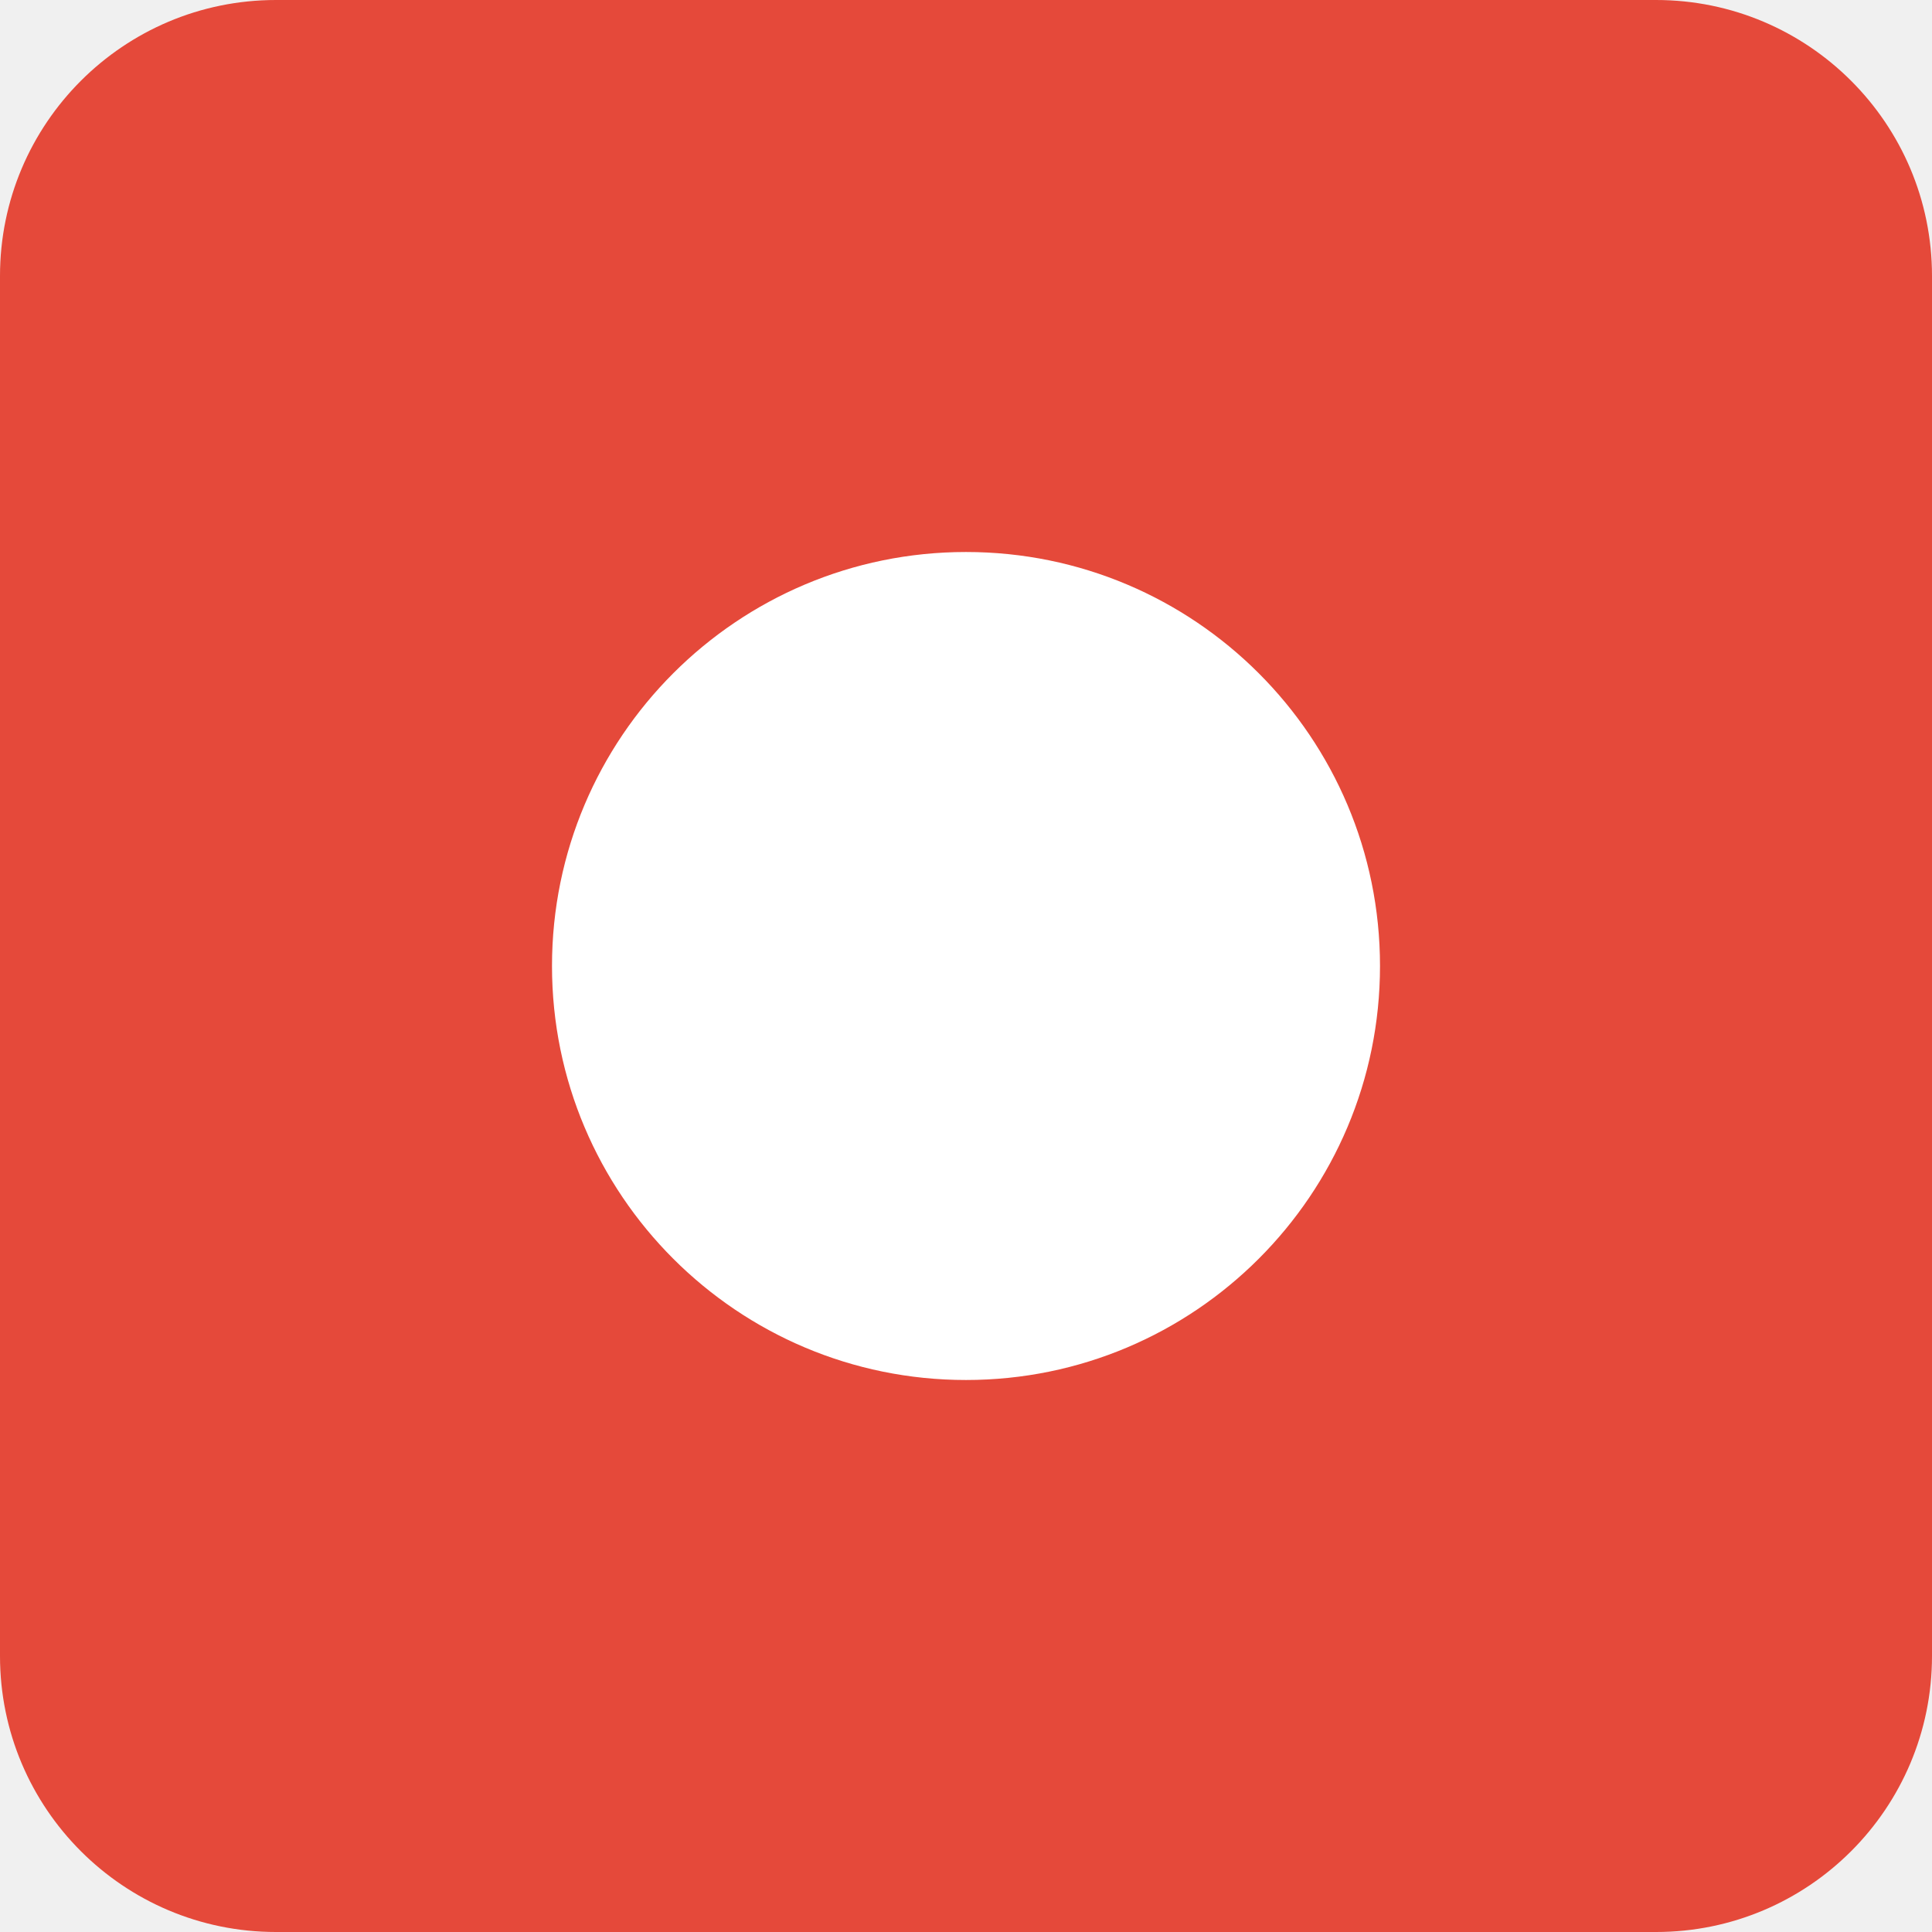
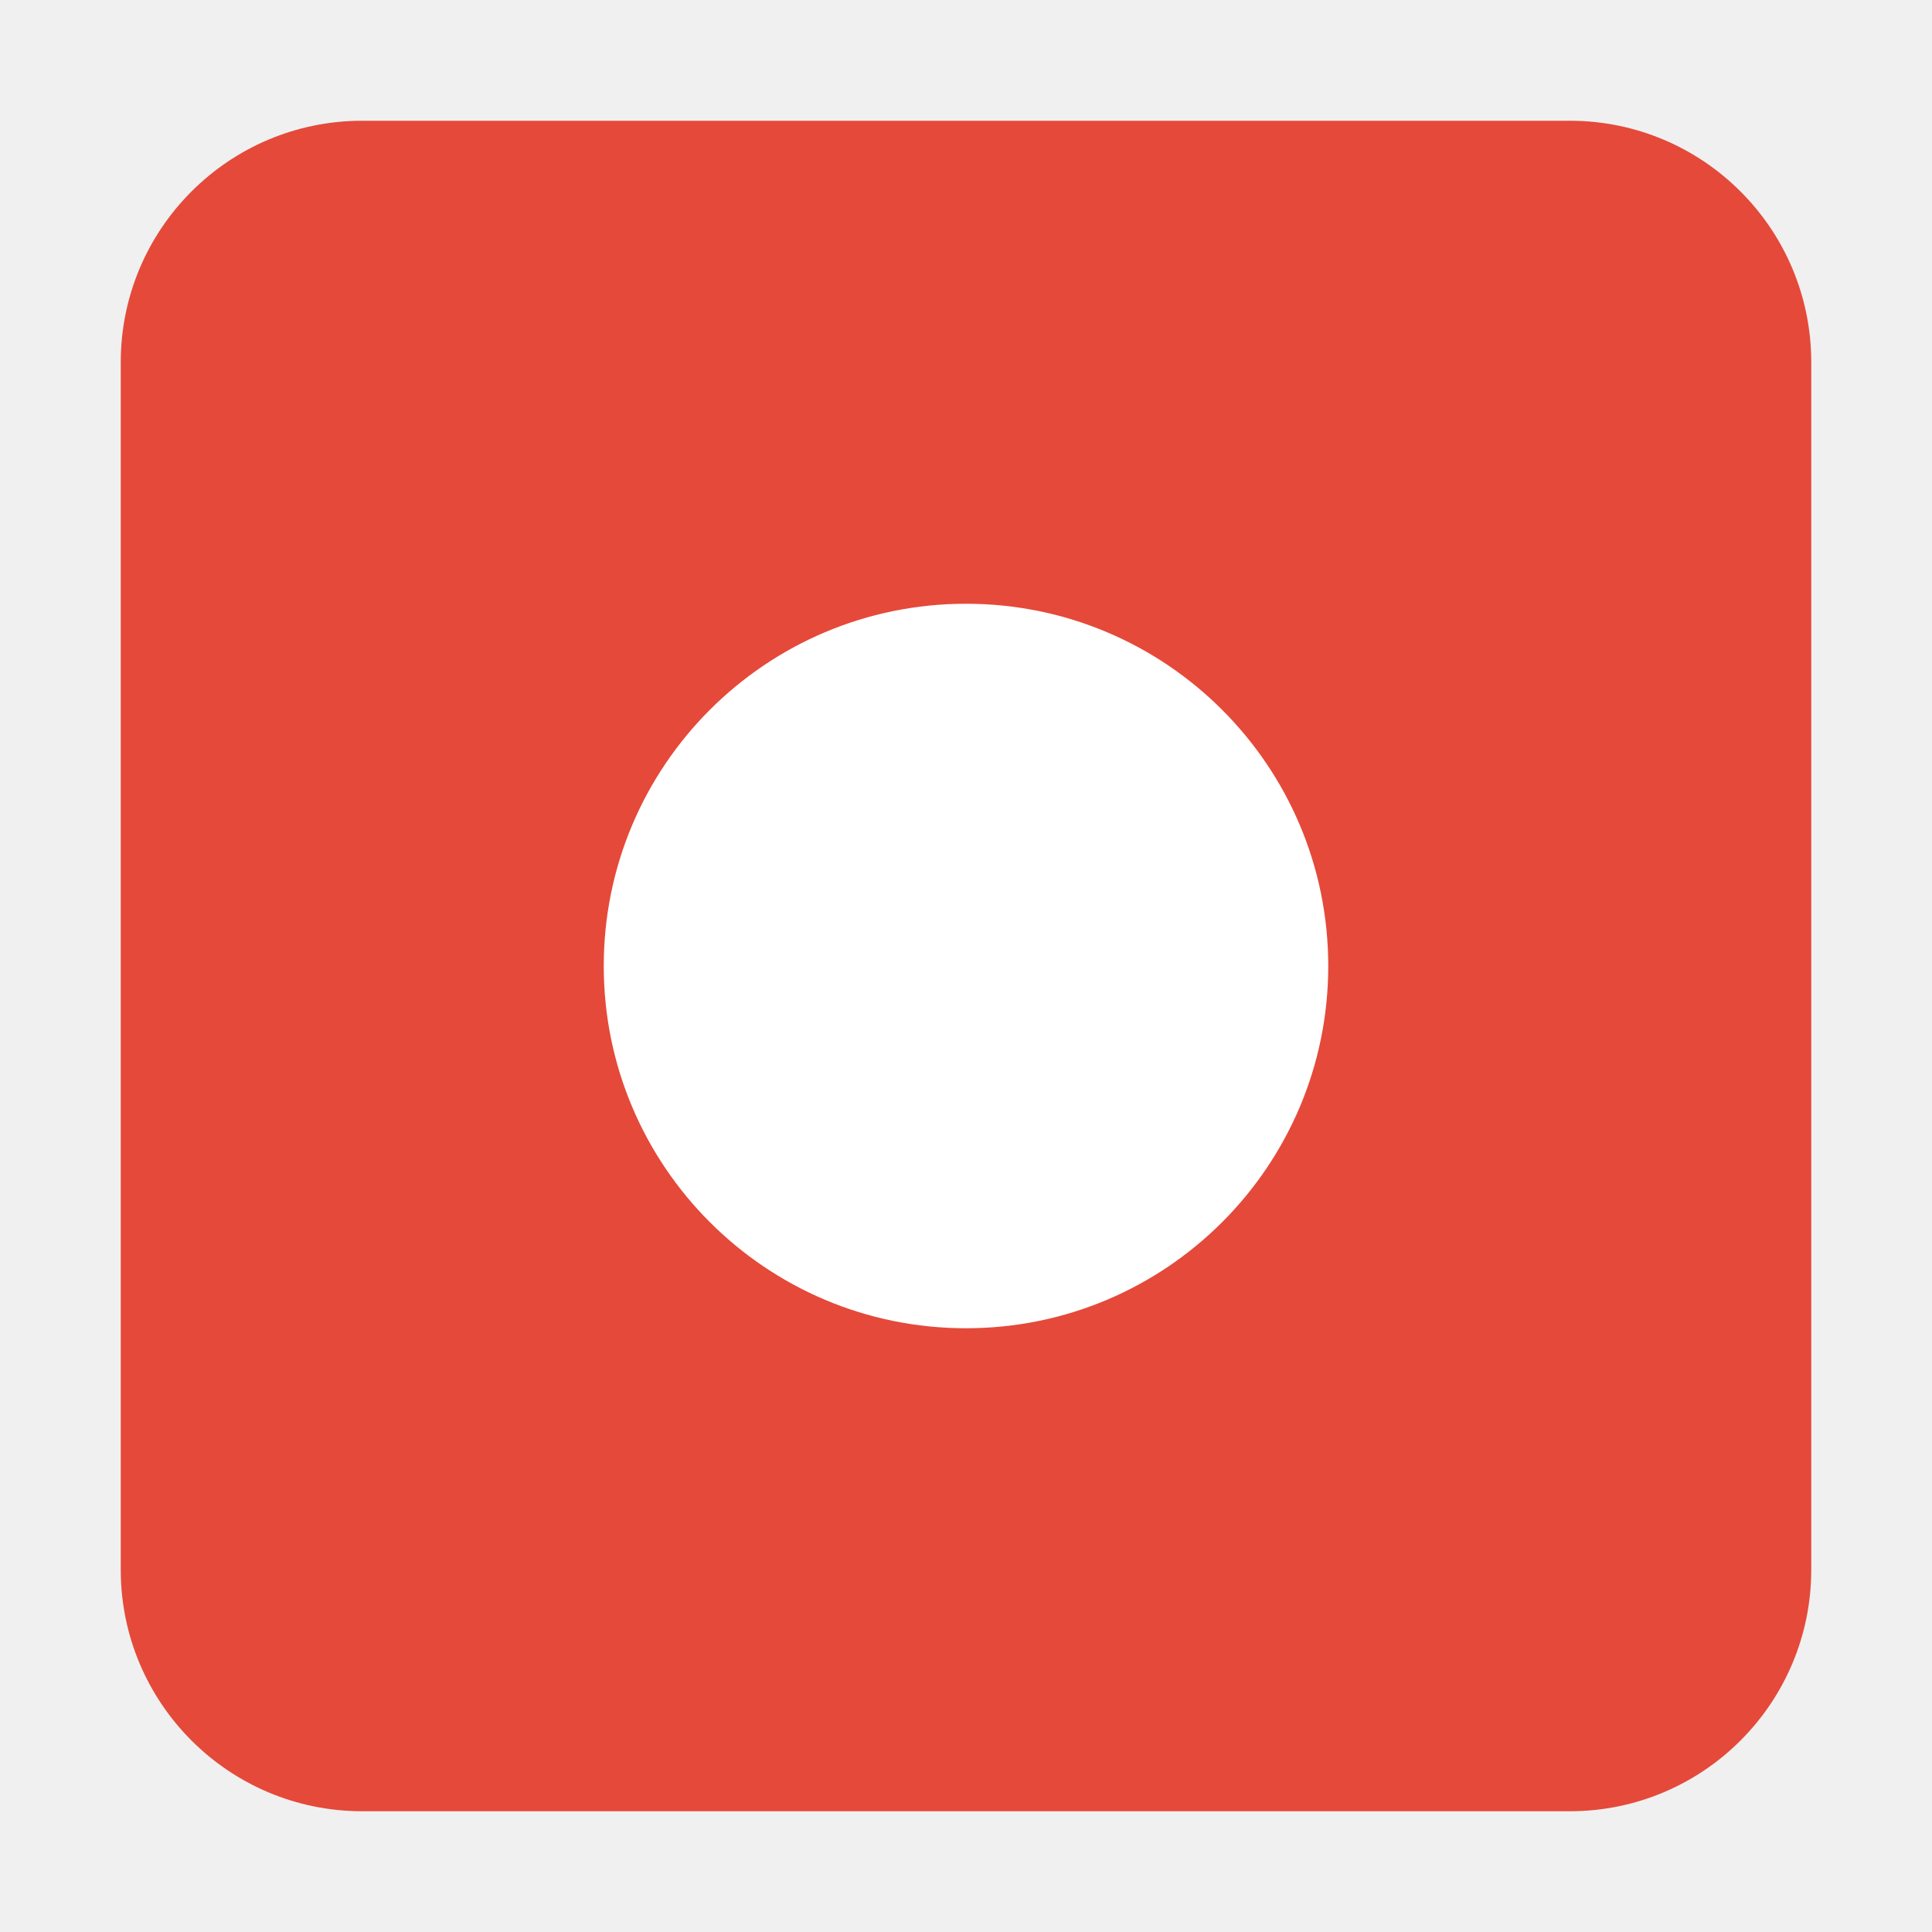
- <svg xmlns="http://www.w3.org/2000/svg" id="图层_1" data-name="图层 1" viewBox="0 0 14 14">
-   <defs>
-     <style>.cls-1{fill:#e5493a;}.cls-2{fill:#fff;fill-rule:evenodd;}</style>
-   </defs>
-   <g id="Page-1">
+ <svg xmlns="http://www.w3.org/2000/svg" width="16px" height="16px" viewBox="0 0 16 16" version="1.1" xlinkHref="http://www.w3.org/1999/xlink">
+   <defs />
+   <g id="Page-1" stroke="none" stroke-width="1" fill="none" fill-rule="evenodd">
    <g id="bug">
-       <g id="Bug-2" data-name="Bug">
-         <rect id="Rectangle-36" class="cls-1" width="14" height="14" rx="2" />
-         <path id="Fill-2" class="cls-2" d="M11,8A3,3,0,1,1,8,5a3,3,0,0,1,3,3" transform="translate(-1 -1)" />
+       <g id="Bug" transform="translate(1, 1)">
+         <rect id="Rectangle-36" fill="#E5493A" x="0" y="0" width="14" height="14" rx="2" />
+         <path d="M10,7 C10,8.657 8.657,10 7,10 C5.343,10 4,8.657 4,7 C4,5.343 5.343,4 7,4 C8.657,4 10,5.343 10,7" id="Fill-2" fill="#FFFFFF" />
      </g>
    </g>
  </g>
</svg>
